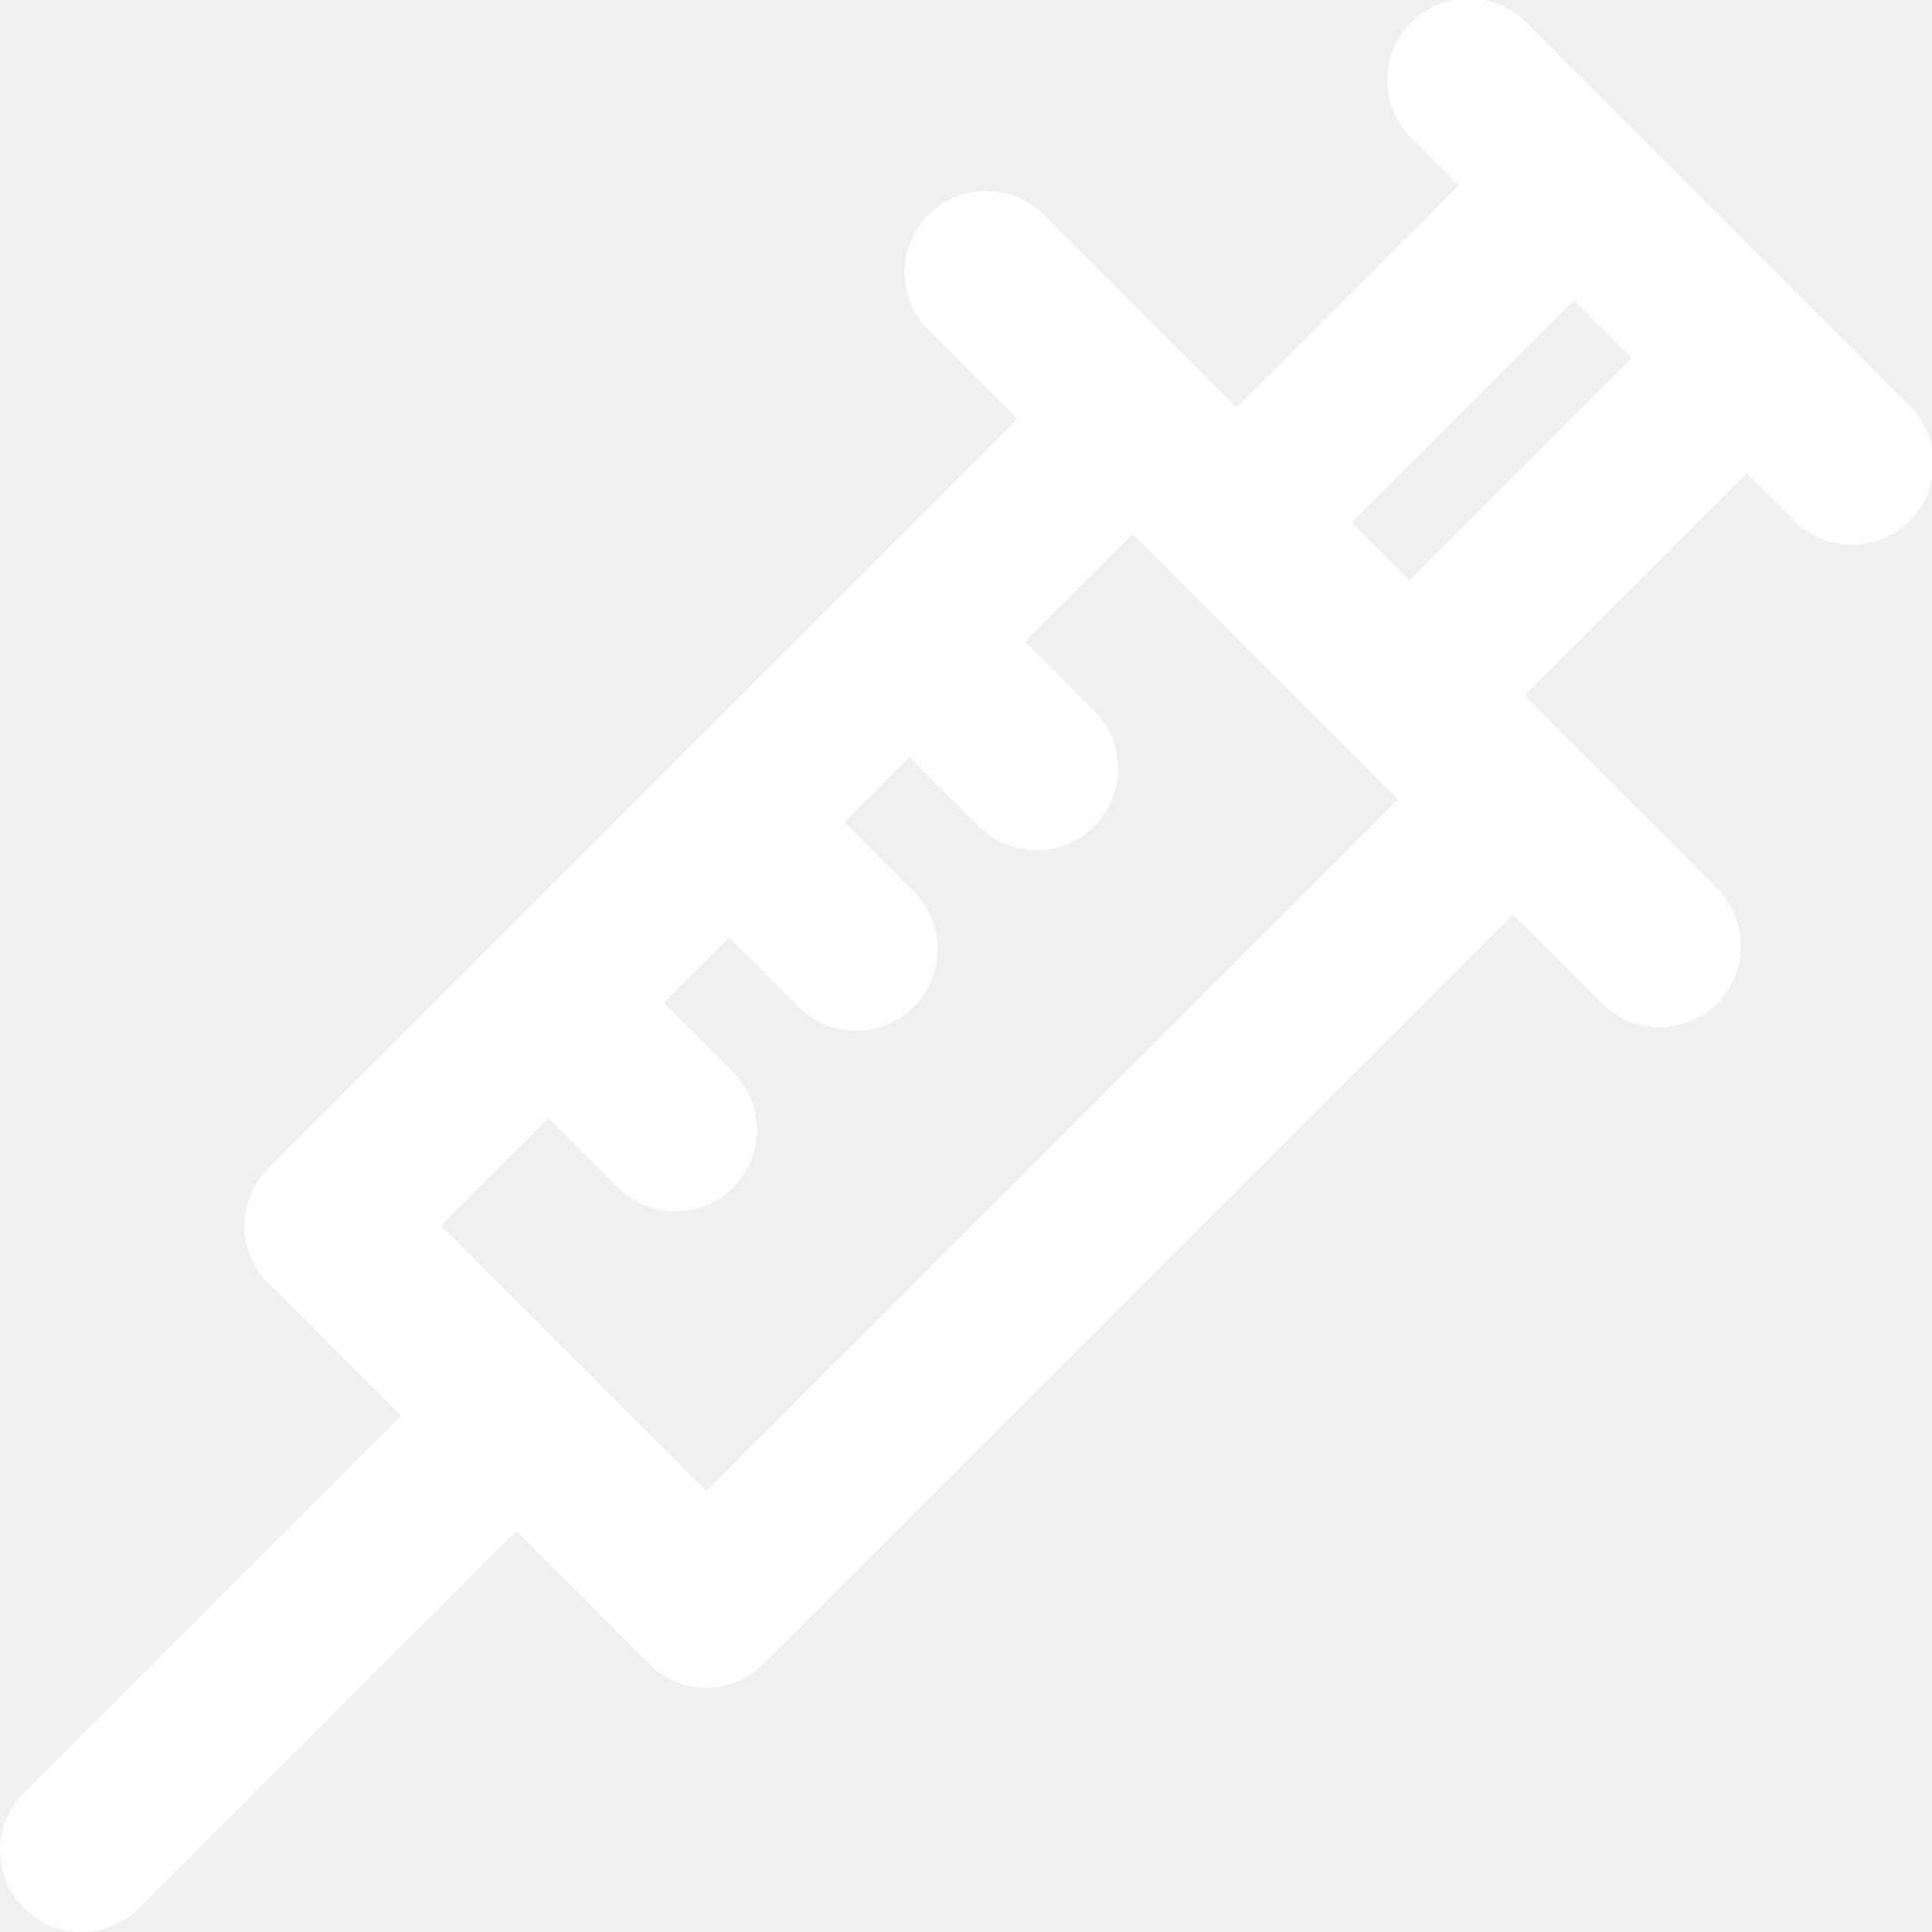
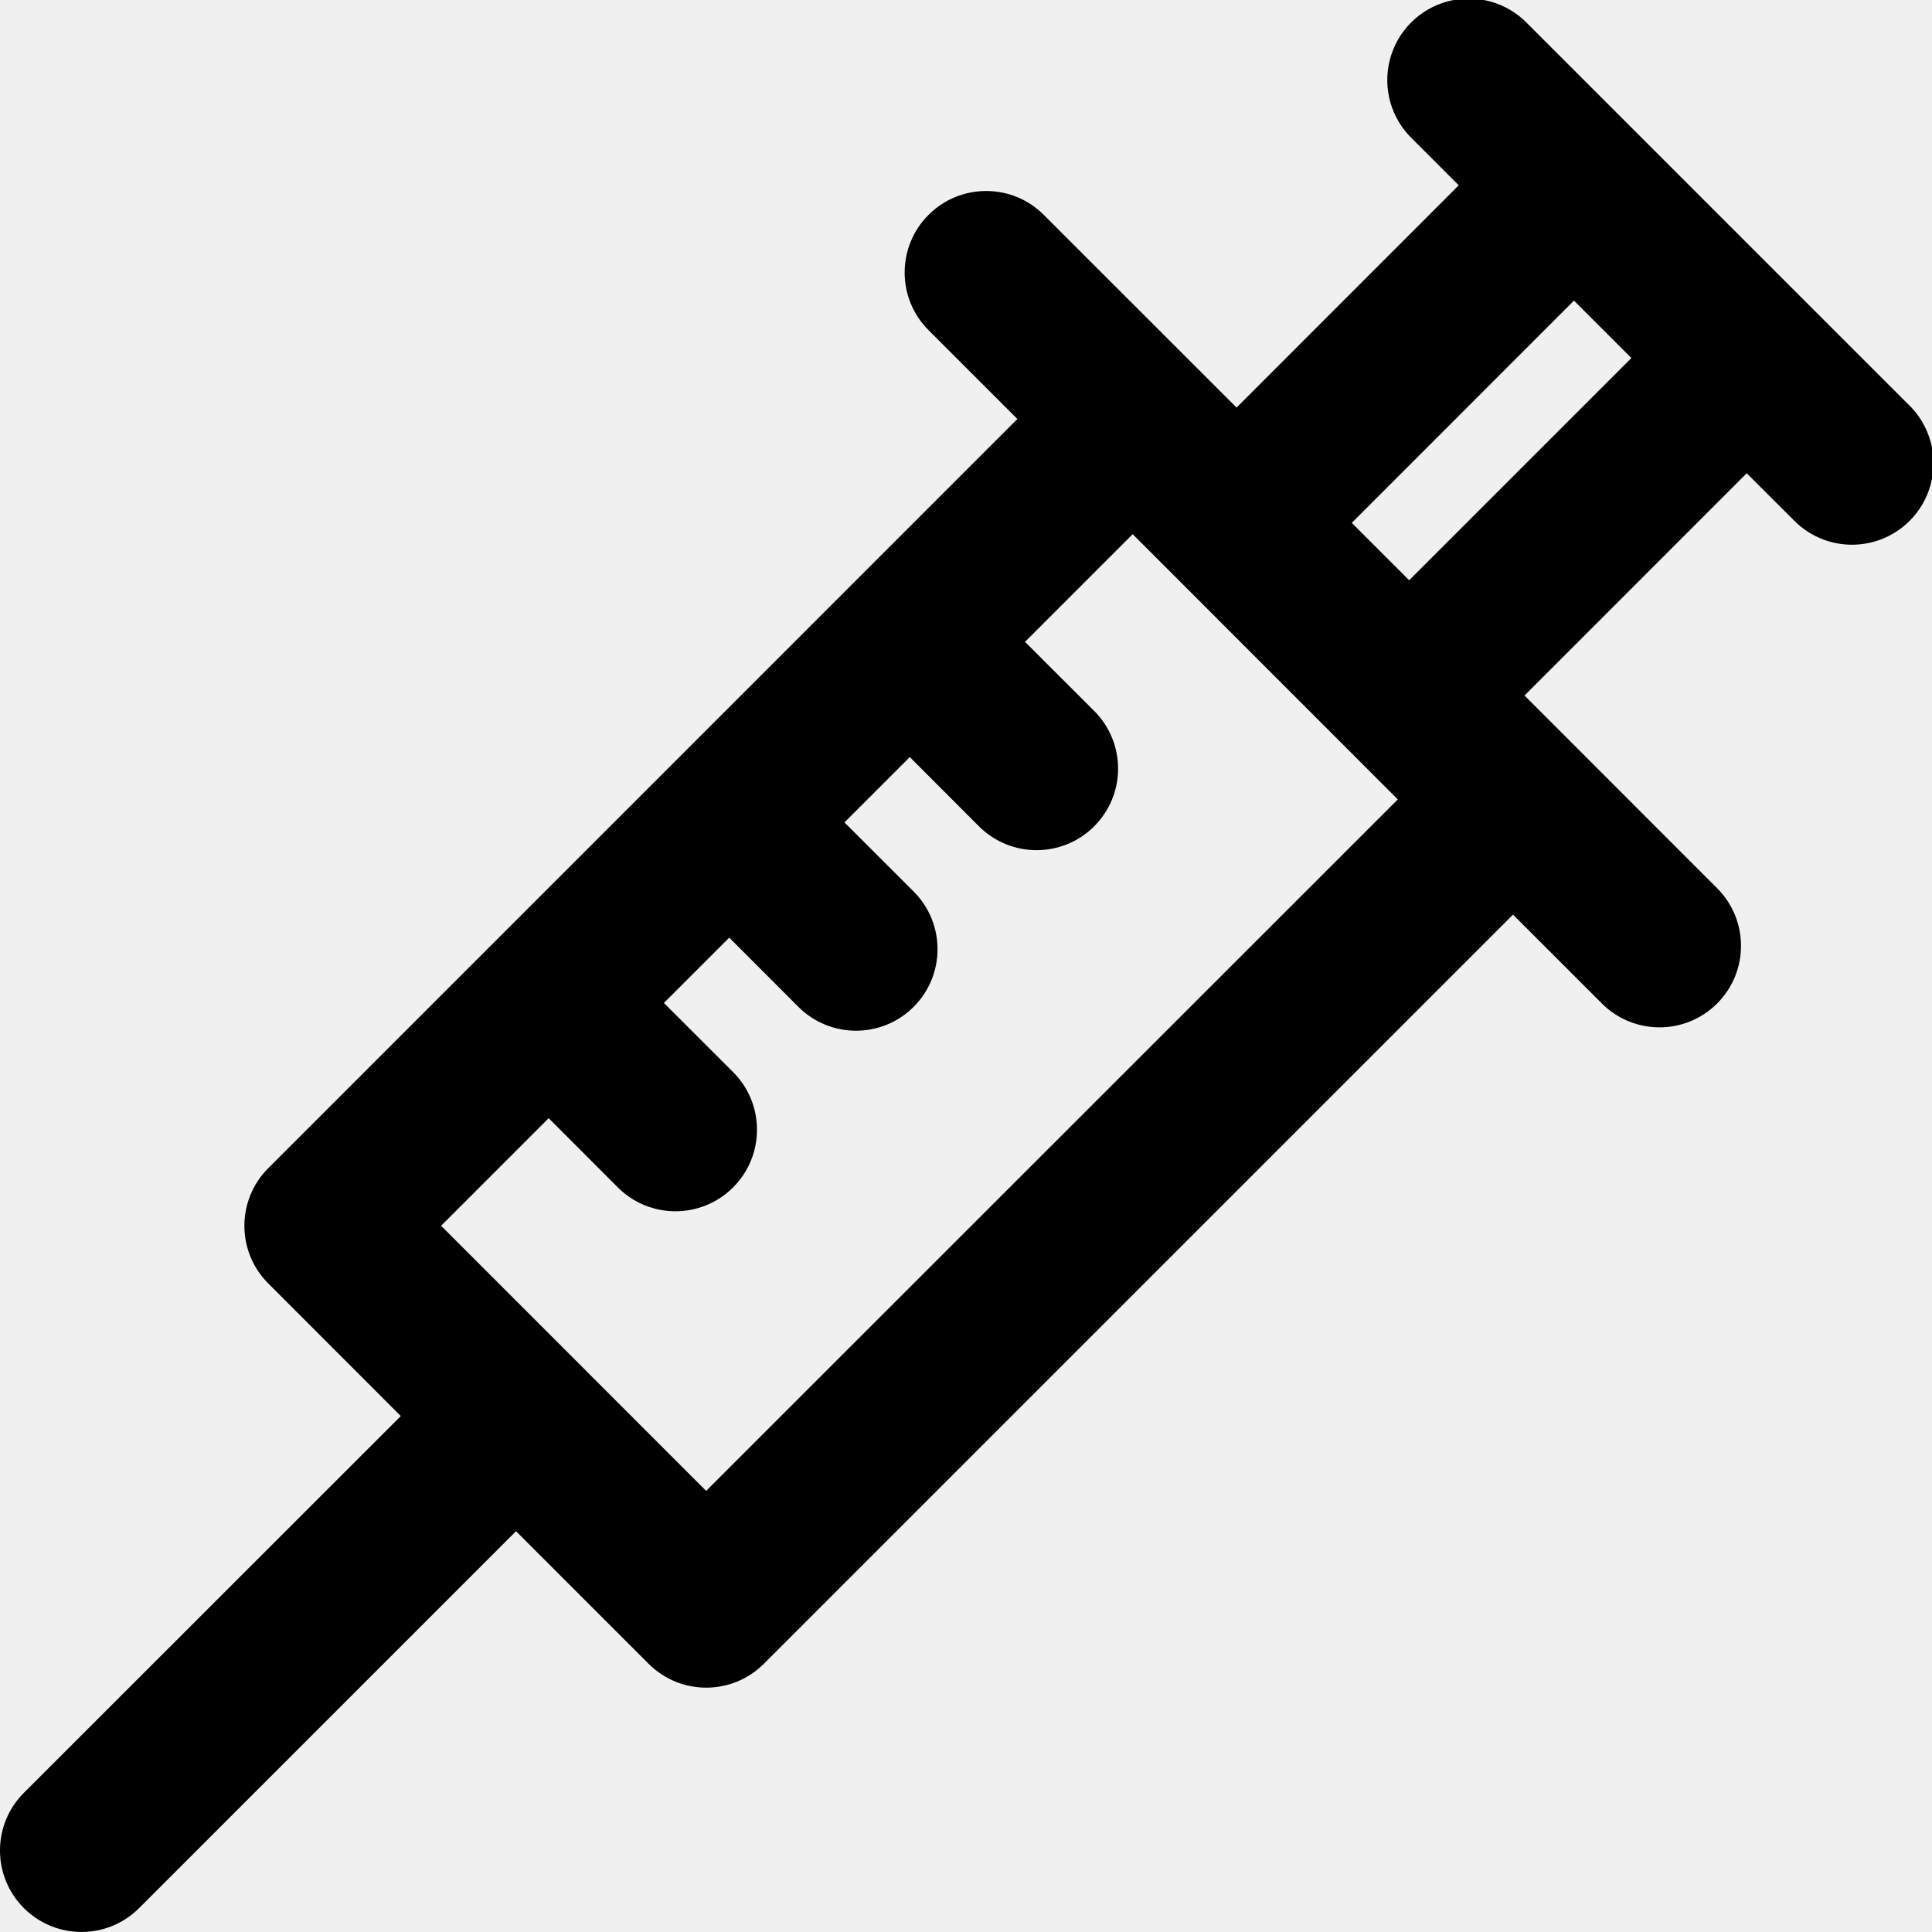
<svg xmlns="http://www.w3.org/2000/svg" width="22" height="22" viewBox="0 0 22 22">
-   <path fill="#FFF" fill-rule="nonzero" d="M21.728 4.603L17.397.272a.928.928 0 1 0-1.312 1.312l.526.526-2.53 2.531-2.195-2.194a.928.928 0 1 0-1.313 1.312l1.012 1.012-8.53 8.531a.928.928 0 0 0 0 1.313l1.509 1.51-4.292 4.29a.928.928 0 1 0 1.312 1.313l4.292-4.292 1.51 1.51a.928.928 0 0 0 1.312 0l8.531-8.531 1.012 1.012a.928.928 0 1 0 1.312-1.313L17.36 7.92l2.53-2.531.527.526a.928.928 0 1 0 1.312-1.312zM8.041 16.977l-3.018-3.019 1.225-1.225.787.788a.928.928 0 0 0 1.313-1.313l-.788-.787.744-.744.787.788a.928.928 0 1 0 1.313-1.313l-.788-.787.744-.744.787.788a.928.928 0 1 0 1.313-1.313l-.788-.787 1.226-1.226 3.019 3.02-7.876 7.874zm8.005-10.37l-.653-.653 2.53-2.531.654.654-2.53 2.53z" />
+   <path fill="#000" fill-rule="nonzero" d="M21.728 4.603L17.397.272a.928.928 0 1 0-1.312 1.312l.526.526-2.53 2.531-2.195-2.194a.928.928 0 1 0-1.313 1.312l1.012 1.012-8.53 8.531a.928.928 0 0 0 0 1.313l1.509 1.51-4.292 4.29a.928.928 0 1 0 1.312 1.313l4.292-4.292 1.51 1.51a.928.928 0 0 0 1.312 0l8.531-8.531 1.012 1.012a.928.928 0 1 0 1.312-1.313L17.36 7.92l2.53-2.531.527.526a.928.928 0 1 0 1.312-1.312zM8.041 16.977l-3.018-3.019 1.225-1.225.787.788a.928.928 0 0 0 1.313-1.313l-.788-.787.744-.744.787.788a.928.928 0 1 0 1.313-1.313l-.788-.787.744-.744.787.788a.928.928 0 1 0 1.313-1.313l-.788-.787 1.226-1.226 3.019 3.02-7.876 7.874zm8.005-10.37l-.653-.653 2.53-2.531.654.654-2.53 2.53z" />
</svg>
